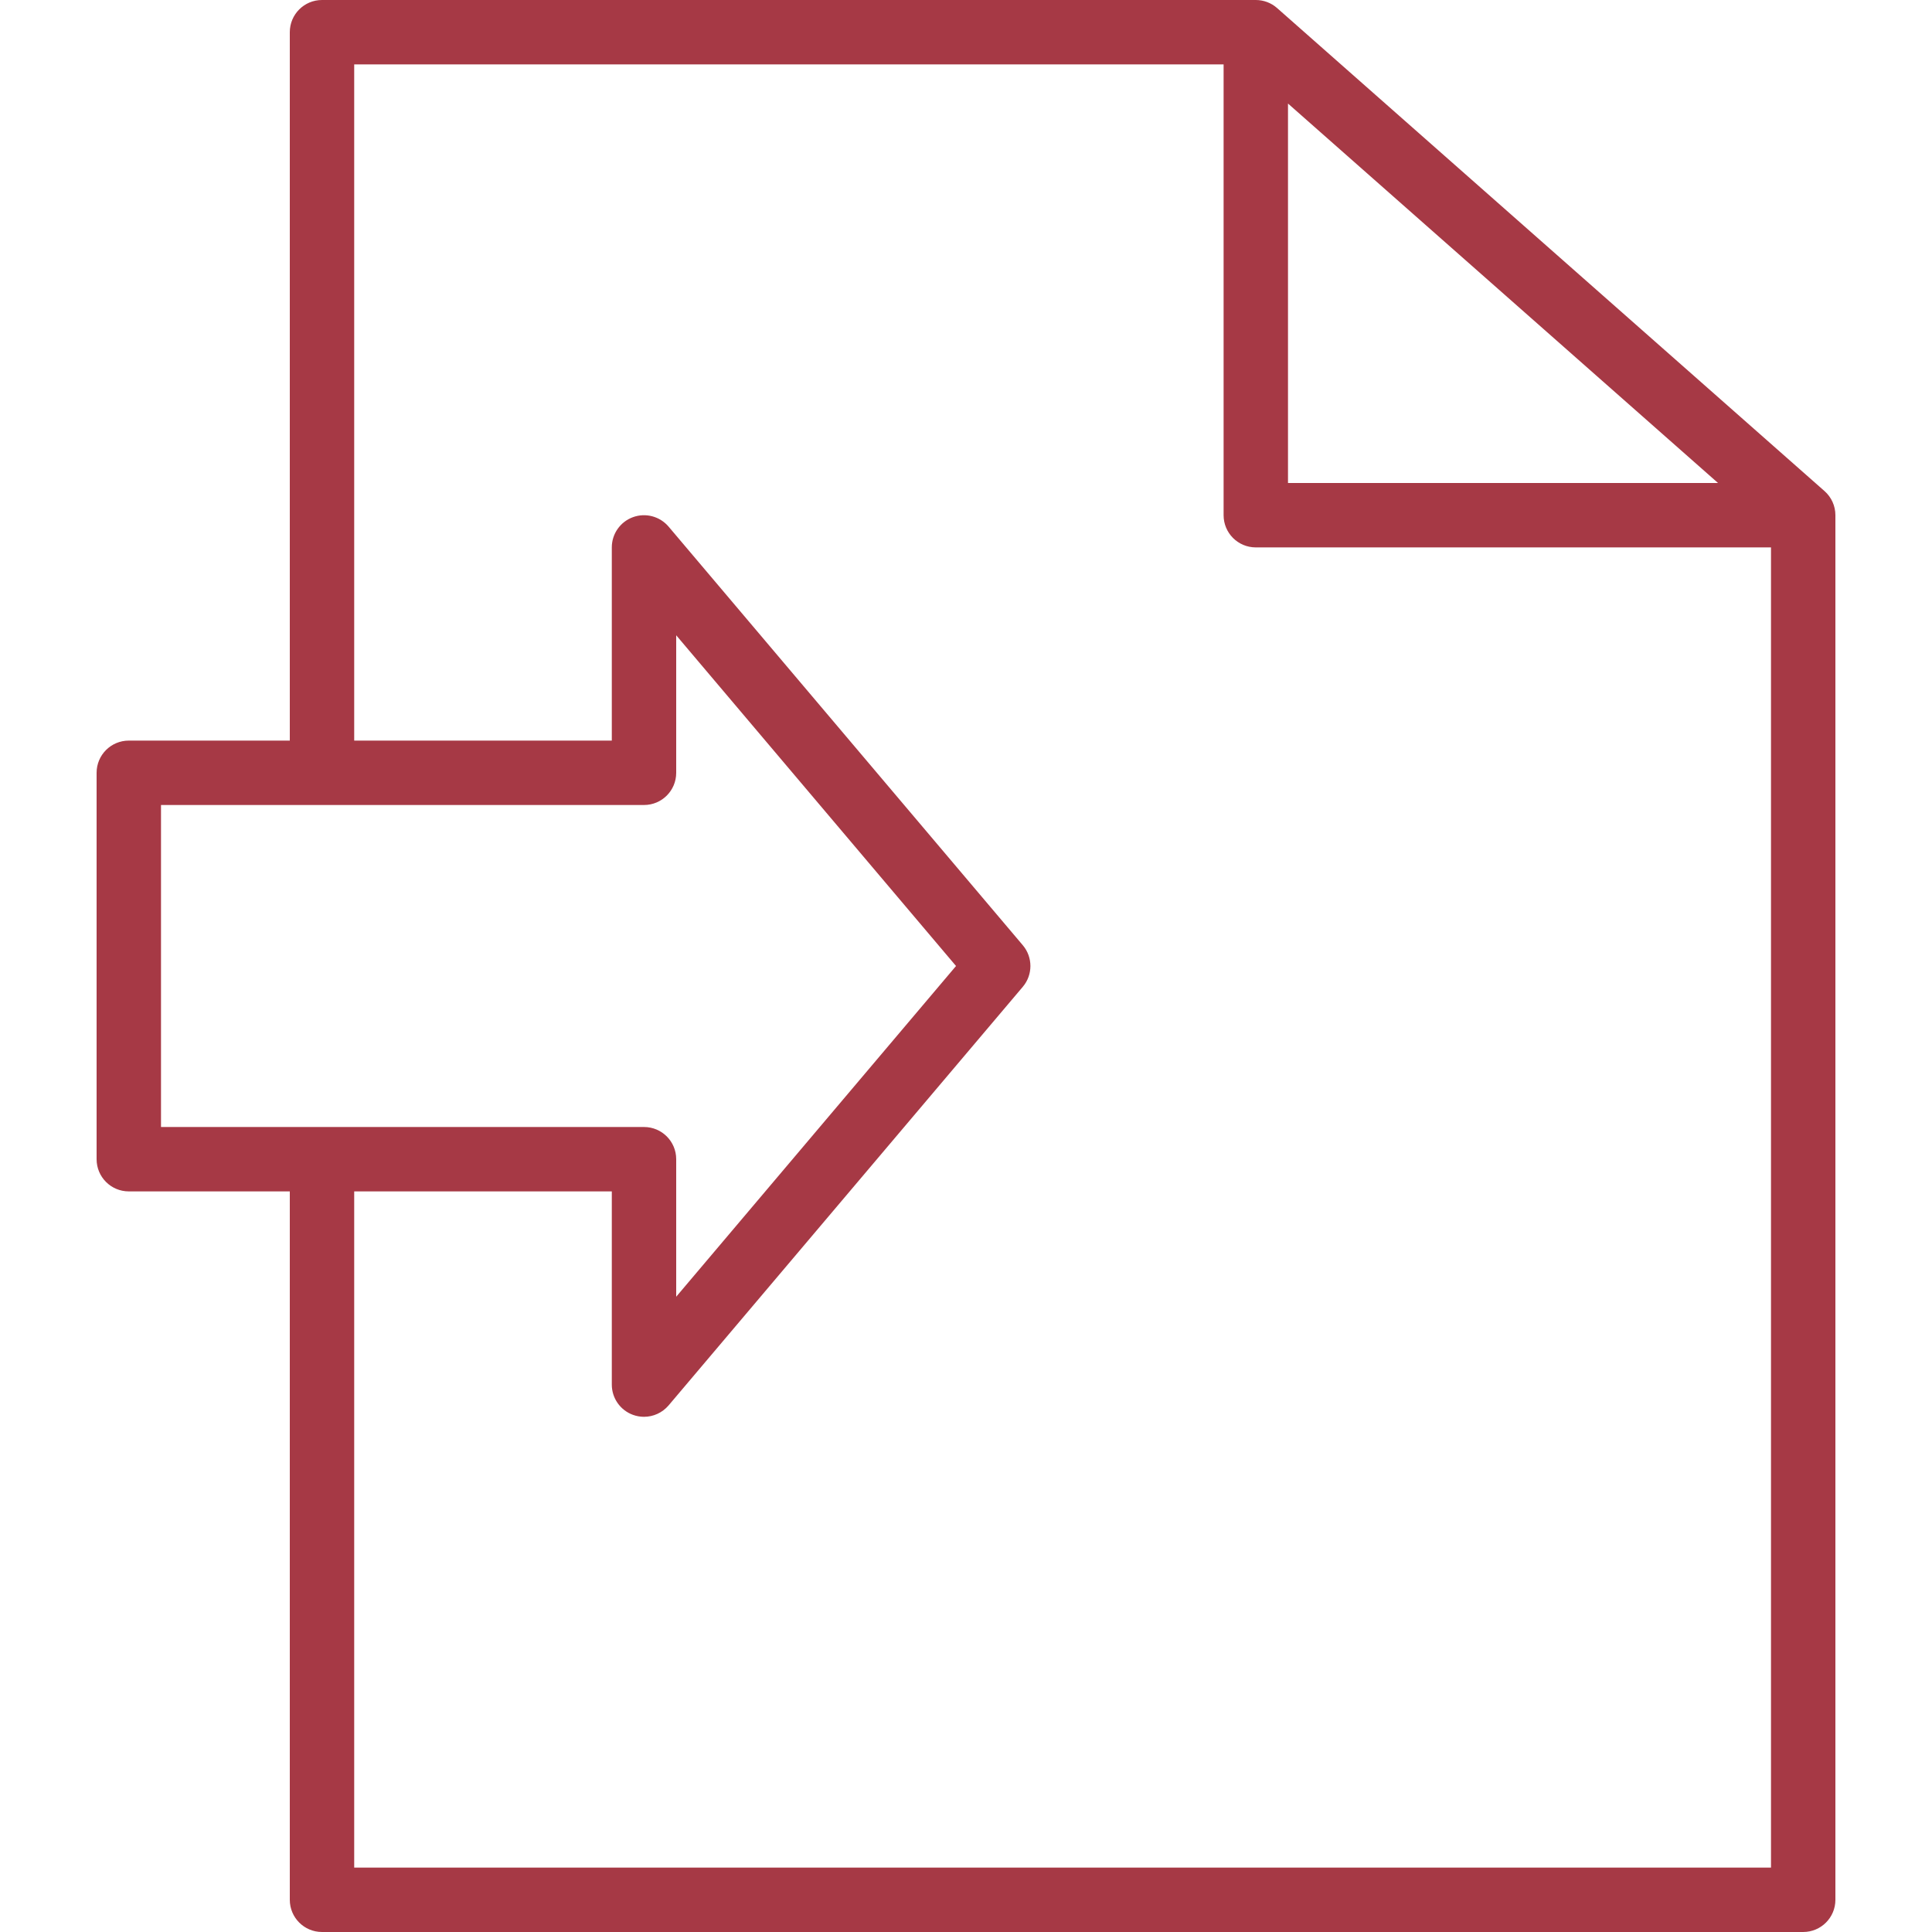
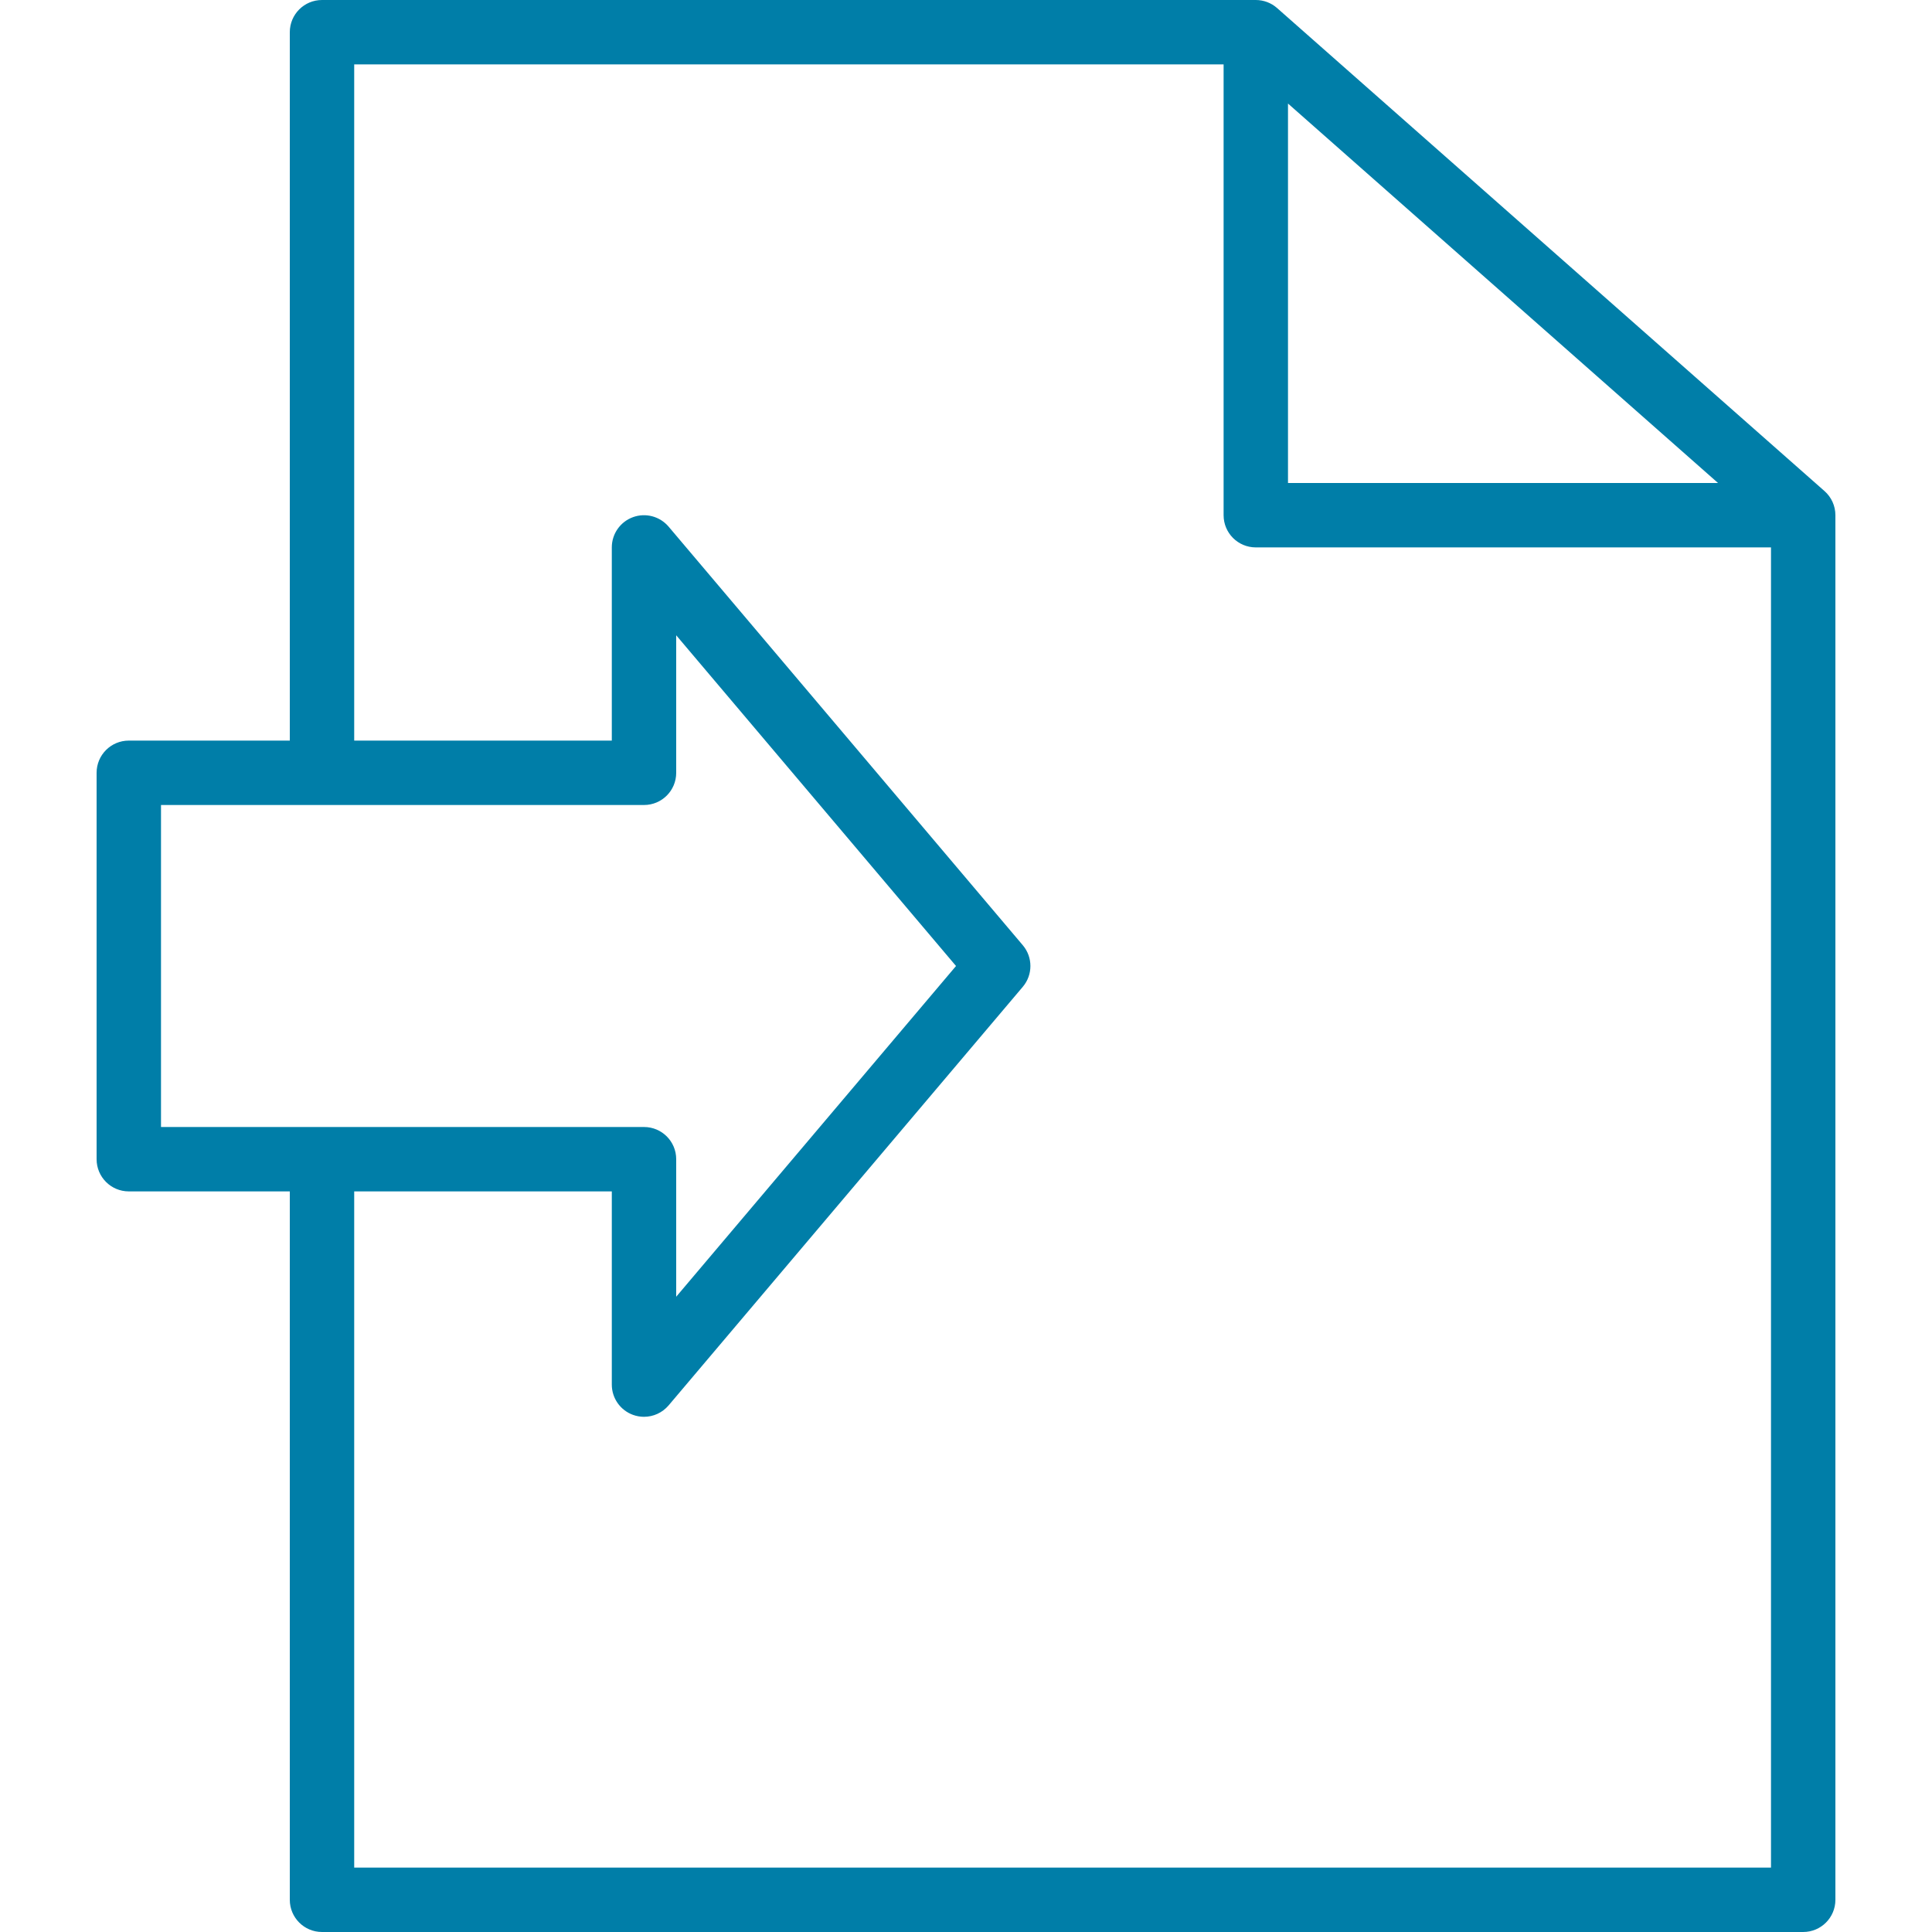
<svg xmlns="http://www.w3.org/2000/svg" version="1.1" id="Layer_1" x="0px" y="0px" viewBox="0 0 512 512" style="enable-background:new 0 0 512 512;" xml:space="preserve" width="512px" height="512px">
  <g>
    <g>
-       <path d="M483.507,130.133l-145.067-128C336.887,0.759,334.874,0,332.8,0H85.333C80.614,0,76.8,3.814,76.8,8.533v187.733H34.133    c-4.719,0-8.533,3.814-8.533,8.533v102.4c0,4.719,3.814,8.533,8.533,8.533H76.8v187.733c0,4.719,3.814,8.533,8.533,8.533h392.533    c4.719,0,8.533-3.814,8.533-8.533V136.533C486.4,134.084,485.35,131.755,483.507,130.133z M341.333,27.443L455.296,128H341.333    V27.443z M42.667,298.667v-85.333h128c4.719,0,8.533-3.814,8.533-8.533v-36.446L253.355,256L179.2,343.646V307.2    c0-4.719-3.814-8.533-8.533-8.533H42.667z M469.333,494.933H93.867v-179.2h68.267v51.2c0,3.584,2.236,6.784,5.598,8.013    c0.964,0.35,1.954,0.521,2.935,0.521c2.458,0,4.855-1.067,6.519-3.021l93.867-110.933c2.688-3.174,2.688-7.842,0-11.017    l-93.867-110.933c-2.321-2.739-6.101-3.729-9.446-2.509c-3.371,1.229-5.606,4.429-5.606,8.013v51.2H93.867v-179.2h230.4v119.467    c0,4.719,3.814,8.533,8.533,8.533h136.533V494.933z" fill="#a63945" />
+       <path d="M483.507,130.133l-145.067-128C336.887,0.759,334.874,0,332.8,0H85.333C80.614,0,76.8,3.814,76.8,8.533v187.733H34.133    c-4.719,0-8.533,3.814-8.533,8.533v102.4c0,4.719,3.814,8.533,8.533,8.533H76.8v187.733c0,4.719,3.814,8.533,8.533,8.533h392.533    c4.719,0,8.533-3.814,8.533-8.533V136.533C486.4,134.084,485.35,131.755,483.507,130.133z M341.333,27.443L455.296,128H341.333    V27.443z M42.667,298.667v-85.333h128c4.719,0,8.533-3.814,8.533-8.533v-36.446L253.355,256L179.2,343.646V307.2    c0-4.719-3.814-8.533-8.533-8.533H42.667z M469.333,494.933H93.867v-179.2h68.267v51.2c0,3.584,2.236,6.784,5.598,8.013    c0.964,0.35,1.954,0.521,2.935,0.521c2.458,0,4.855-1.067,6.519-3.021l93.867-110.933c2.688-3.174,2.688-7.842,0-11.017    l-93.867-110.933c-2.321-2.739-6.101-3.729-9.446-2.509c-3.371,1.229-5.606,4.429-5.606,8.013v51.2H93.867v-179.2h230.4v119.467    c0,4.719,3.814,8.533,8.533,8.533h136.533V494.933z" fill="#007ea8" />
    </g>
  </g>
  <g>
</g>
  <g>
</g>
  <g>
</g>
  <g>
</g>
  <g>
</g>
  <g>
</g>
  <g>
</g>
  <g>
</g>
  <g>
</g>
  <g>
</g>
  <g>
</g>
  <g>
</g>
  <g>
</g>
  <g>
</g>
  <g>
</g>
</svg>
